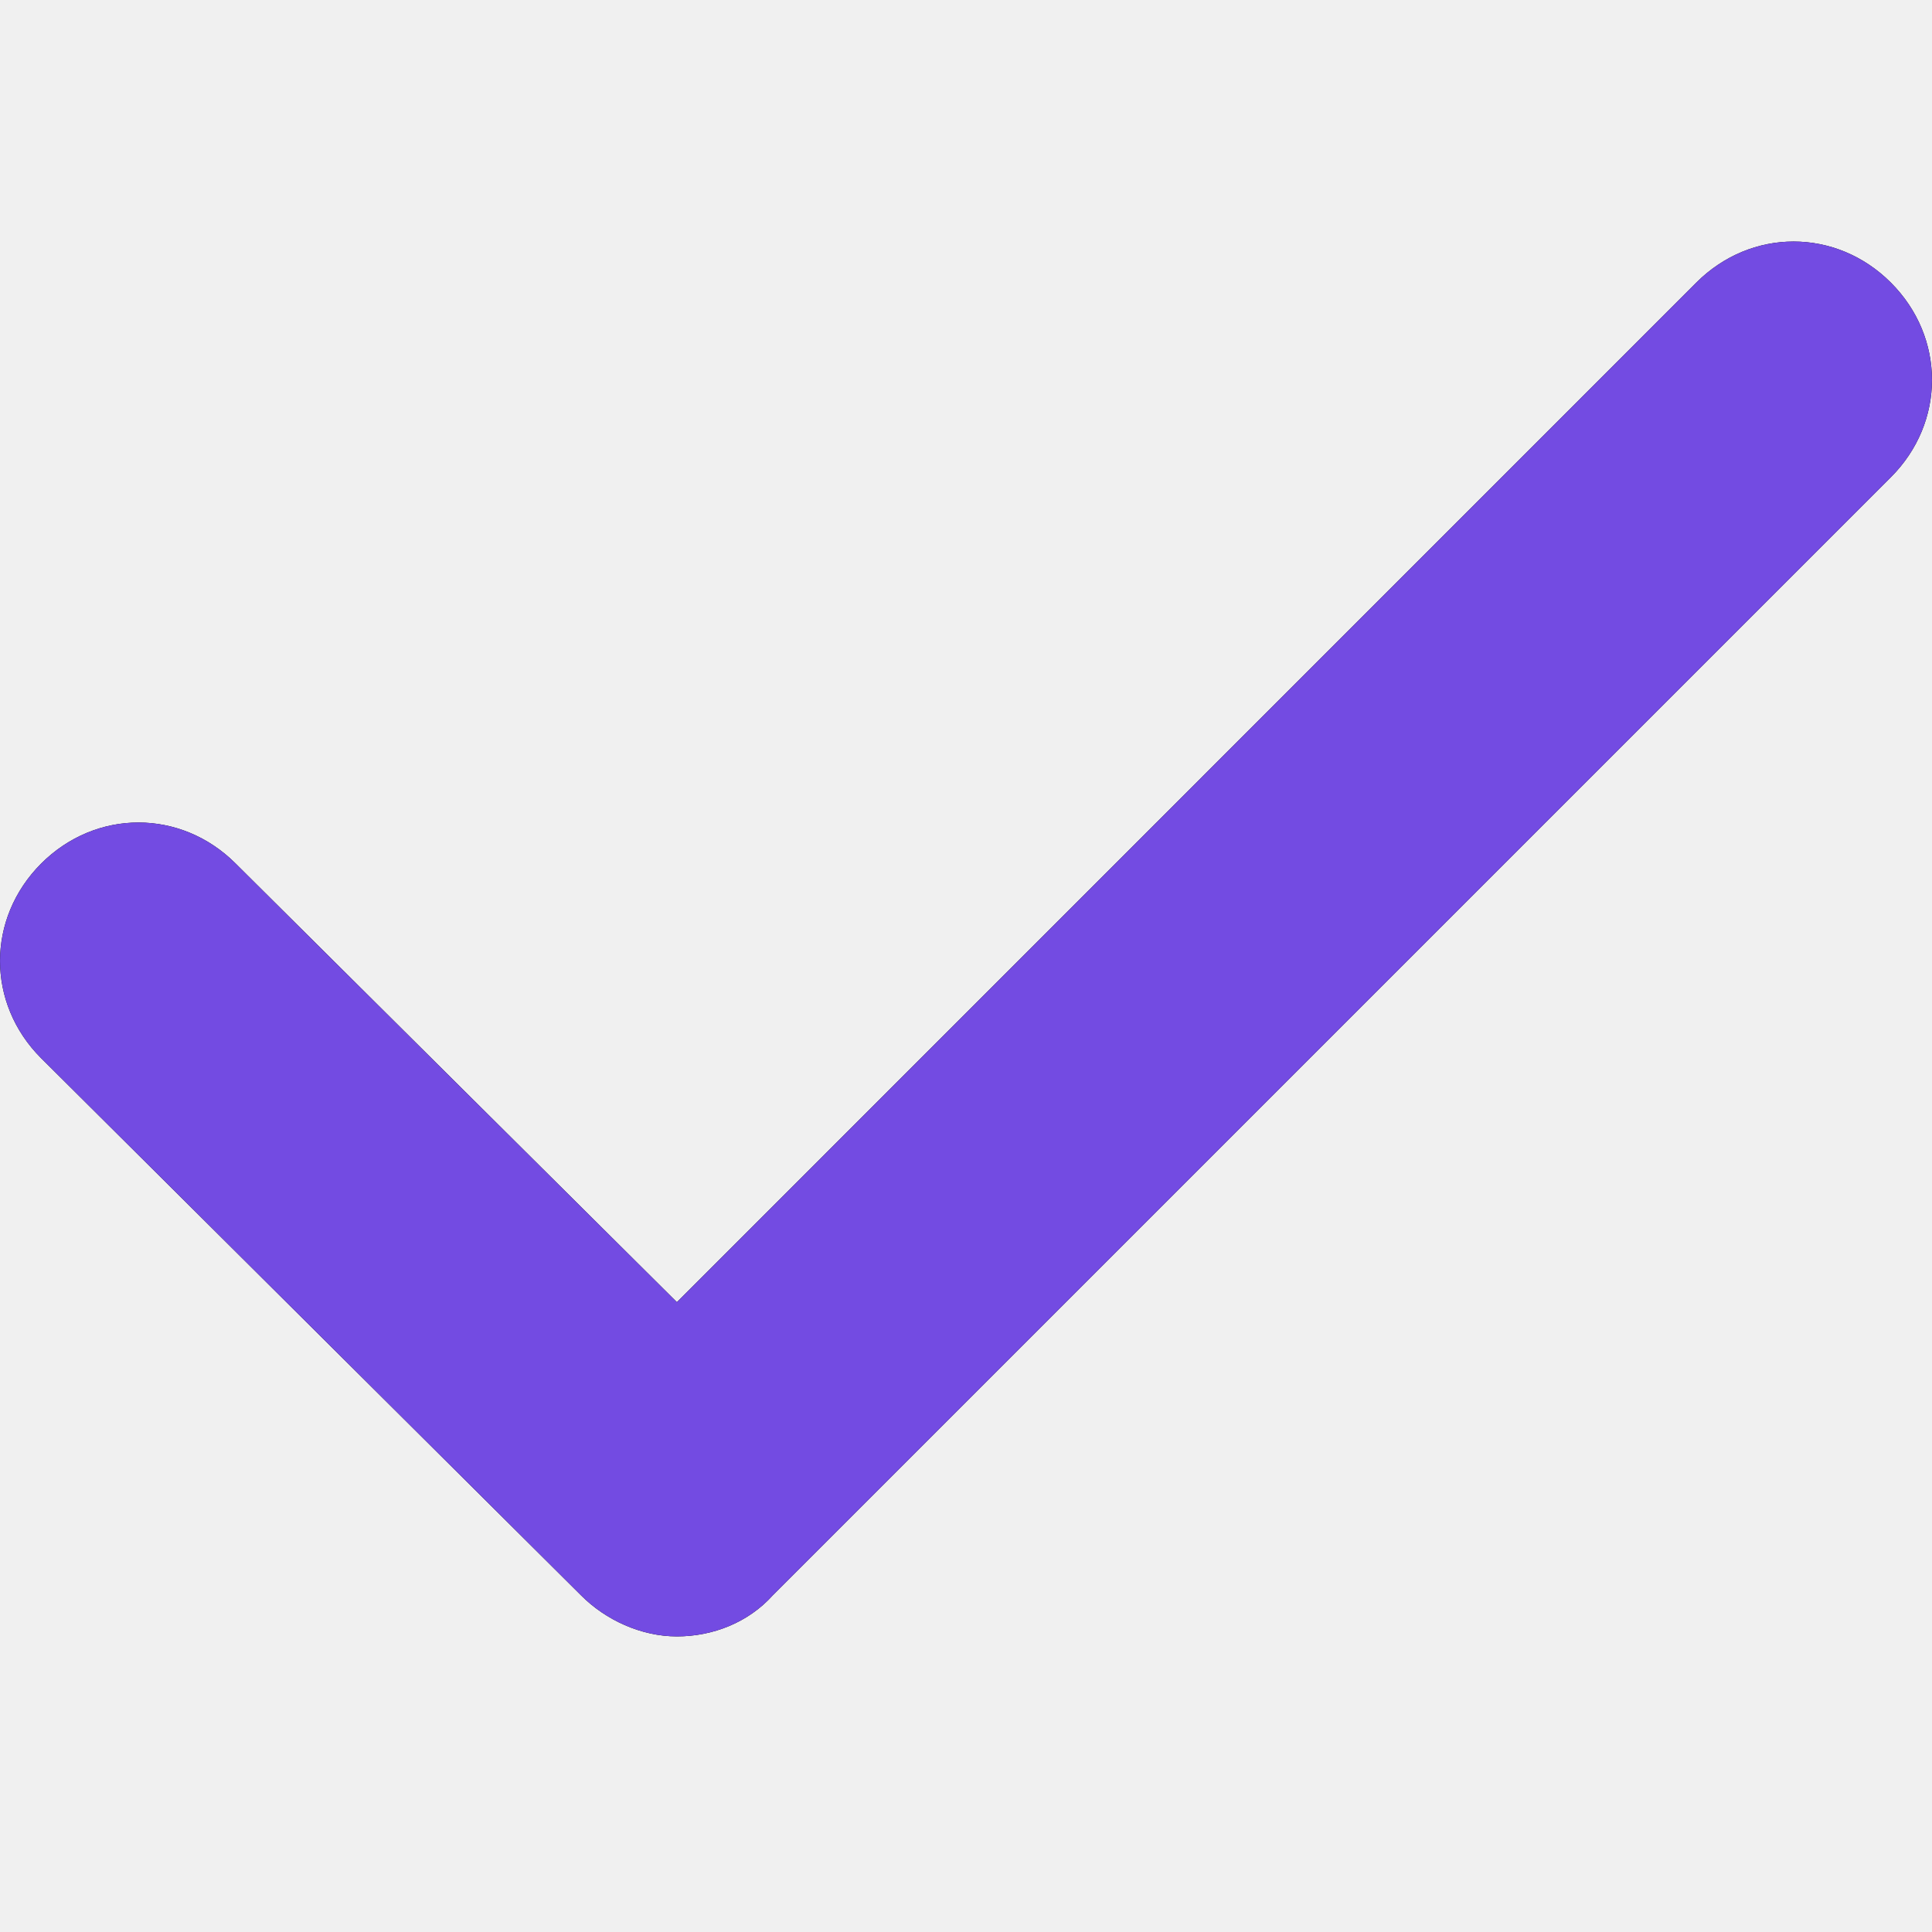
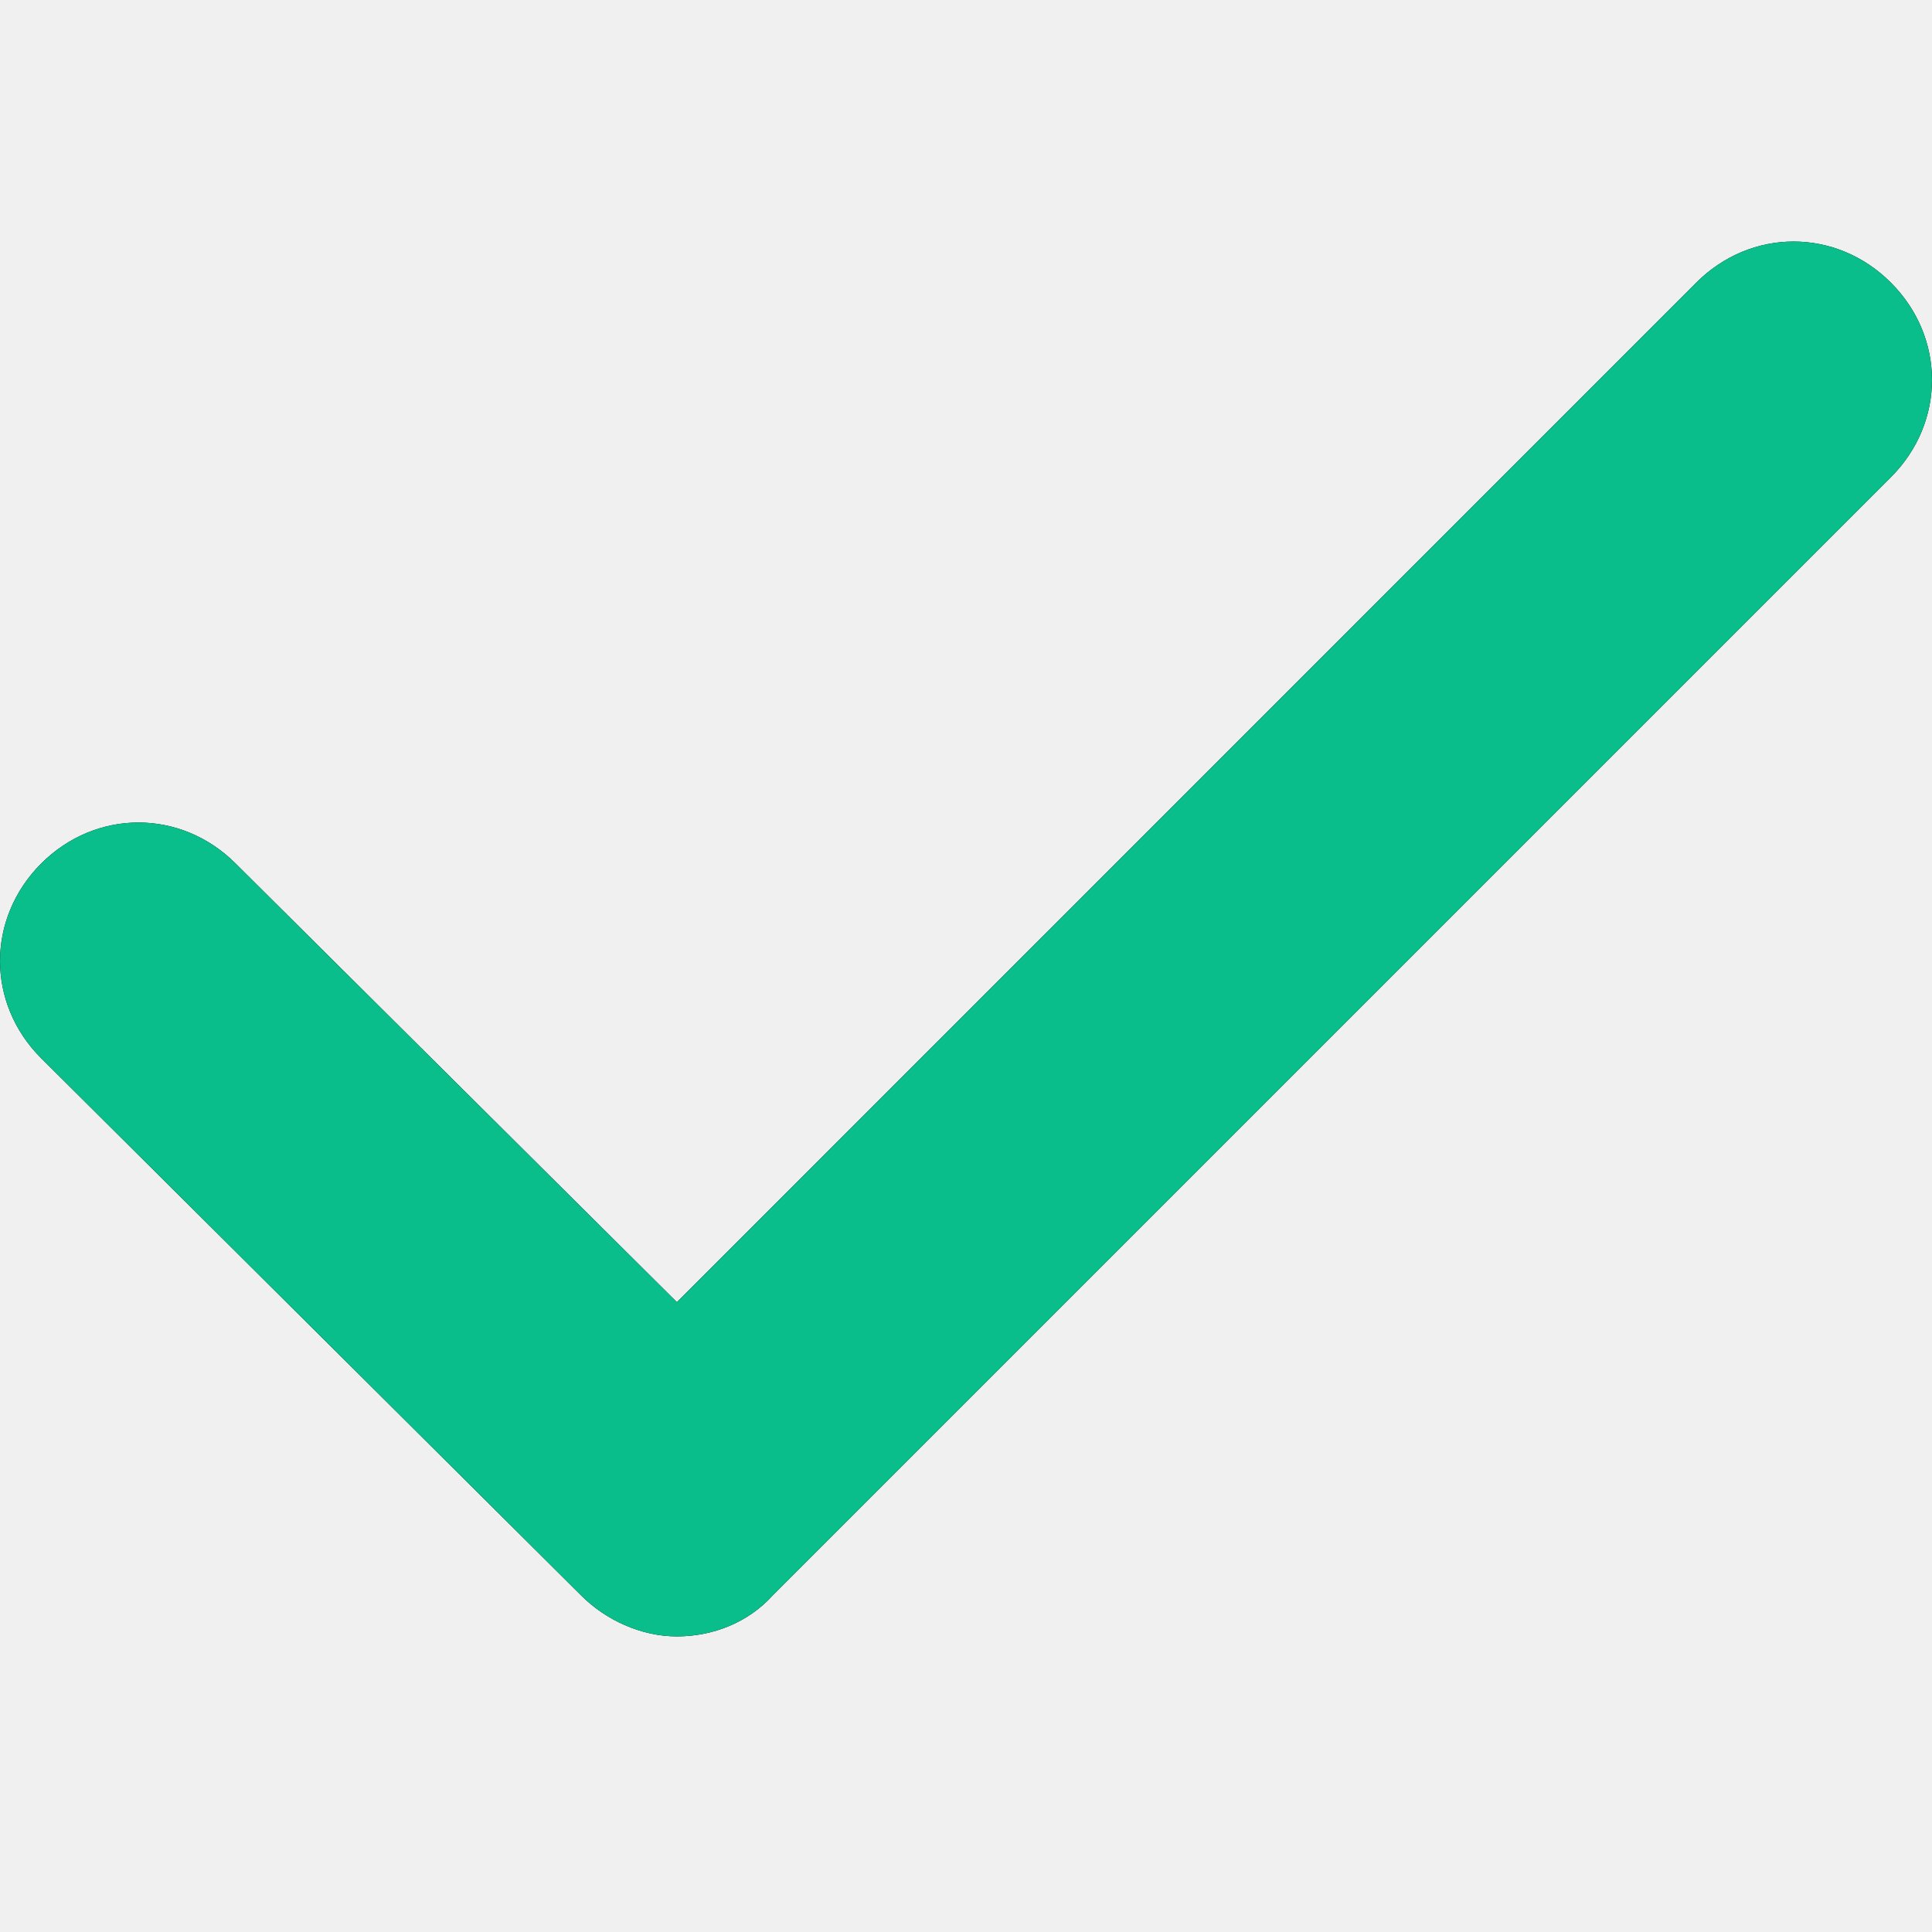
<svg xmlns="http://www.w3.org/2000/svg" xmlns:xlink="http://www.w3.org/1999/xlink" width="14" height="14" viewBox="0 0 14 14">
  <defs>
    <path id="prefix__a" d="M4.21 11.56c.178.179.436.298.695.298.258 0 .516-.099.695-.298l8.102-8.102c.397-.397.397-1.013 0-1.41s-1.013-.397-1.41 0L4.905 9.436 1.708 6.258c-.397-.397-1.013-.397-1.41 0-.397.398-.397 1.013 0 1.41L4.21 11.56z" />
  </defs>
  <g fill="none" fill-rule="evenodd">
    <mask id="prefix__b" fill="#fff">
      <use xlink:href="#prefix__a" />
    </mask>
    <use fill="#000" fill-rule="nonzero" xlink:href="#prefix__a" />
-     <path fill="#734BE2" d="M0 0H14V14H0z" mask="url(#prefix__b)" />
+     <path fill="#09BE8B" d="M0 0H14V14H0z" mask="url(#prefix__b)" />
  </g>
</svg>
